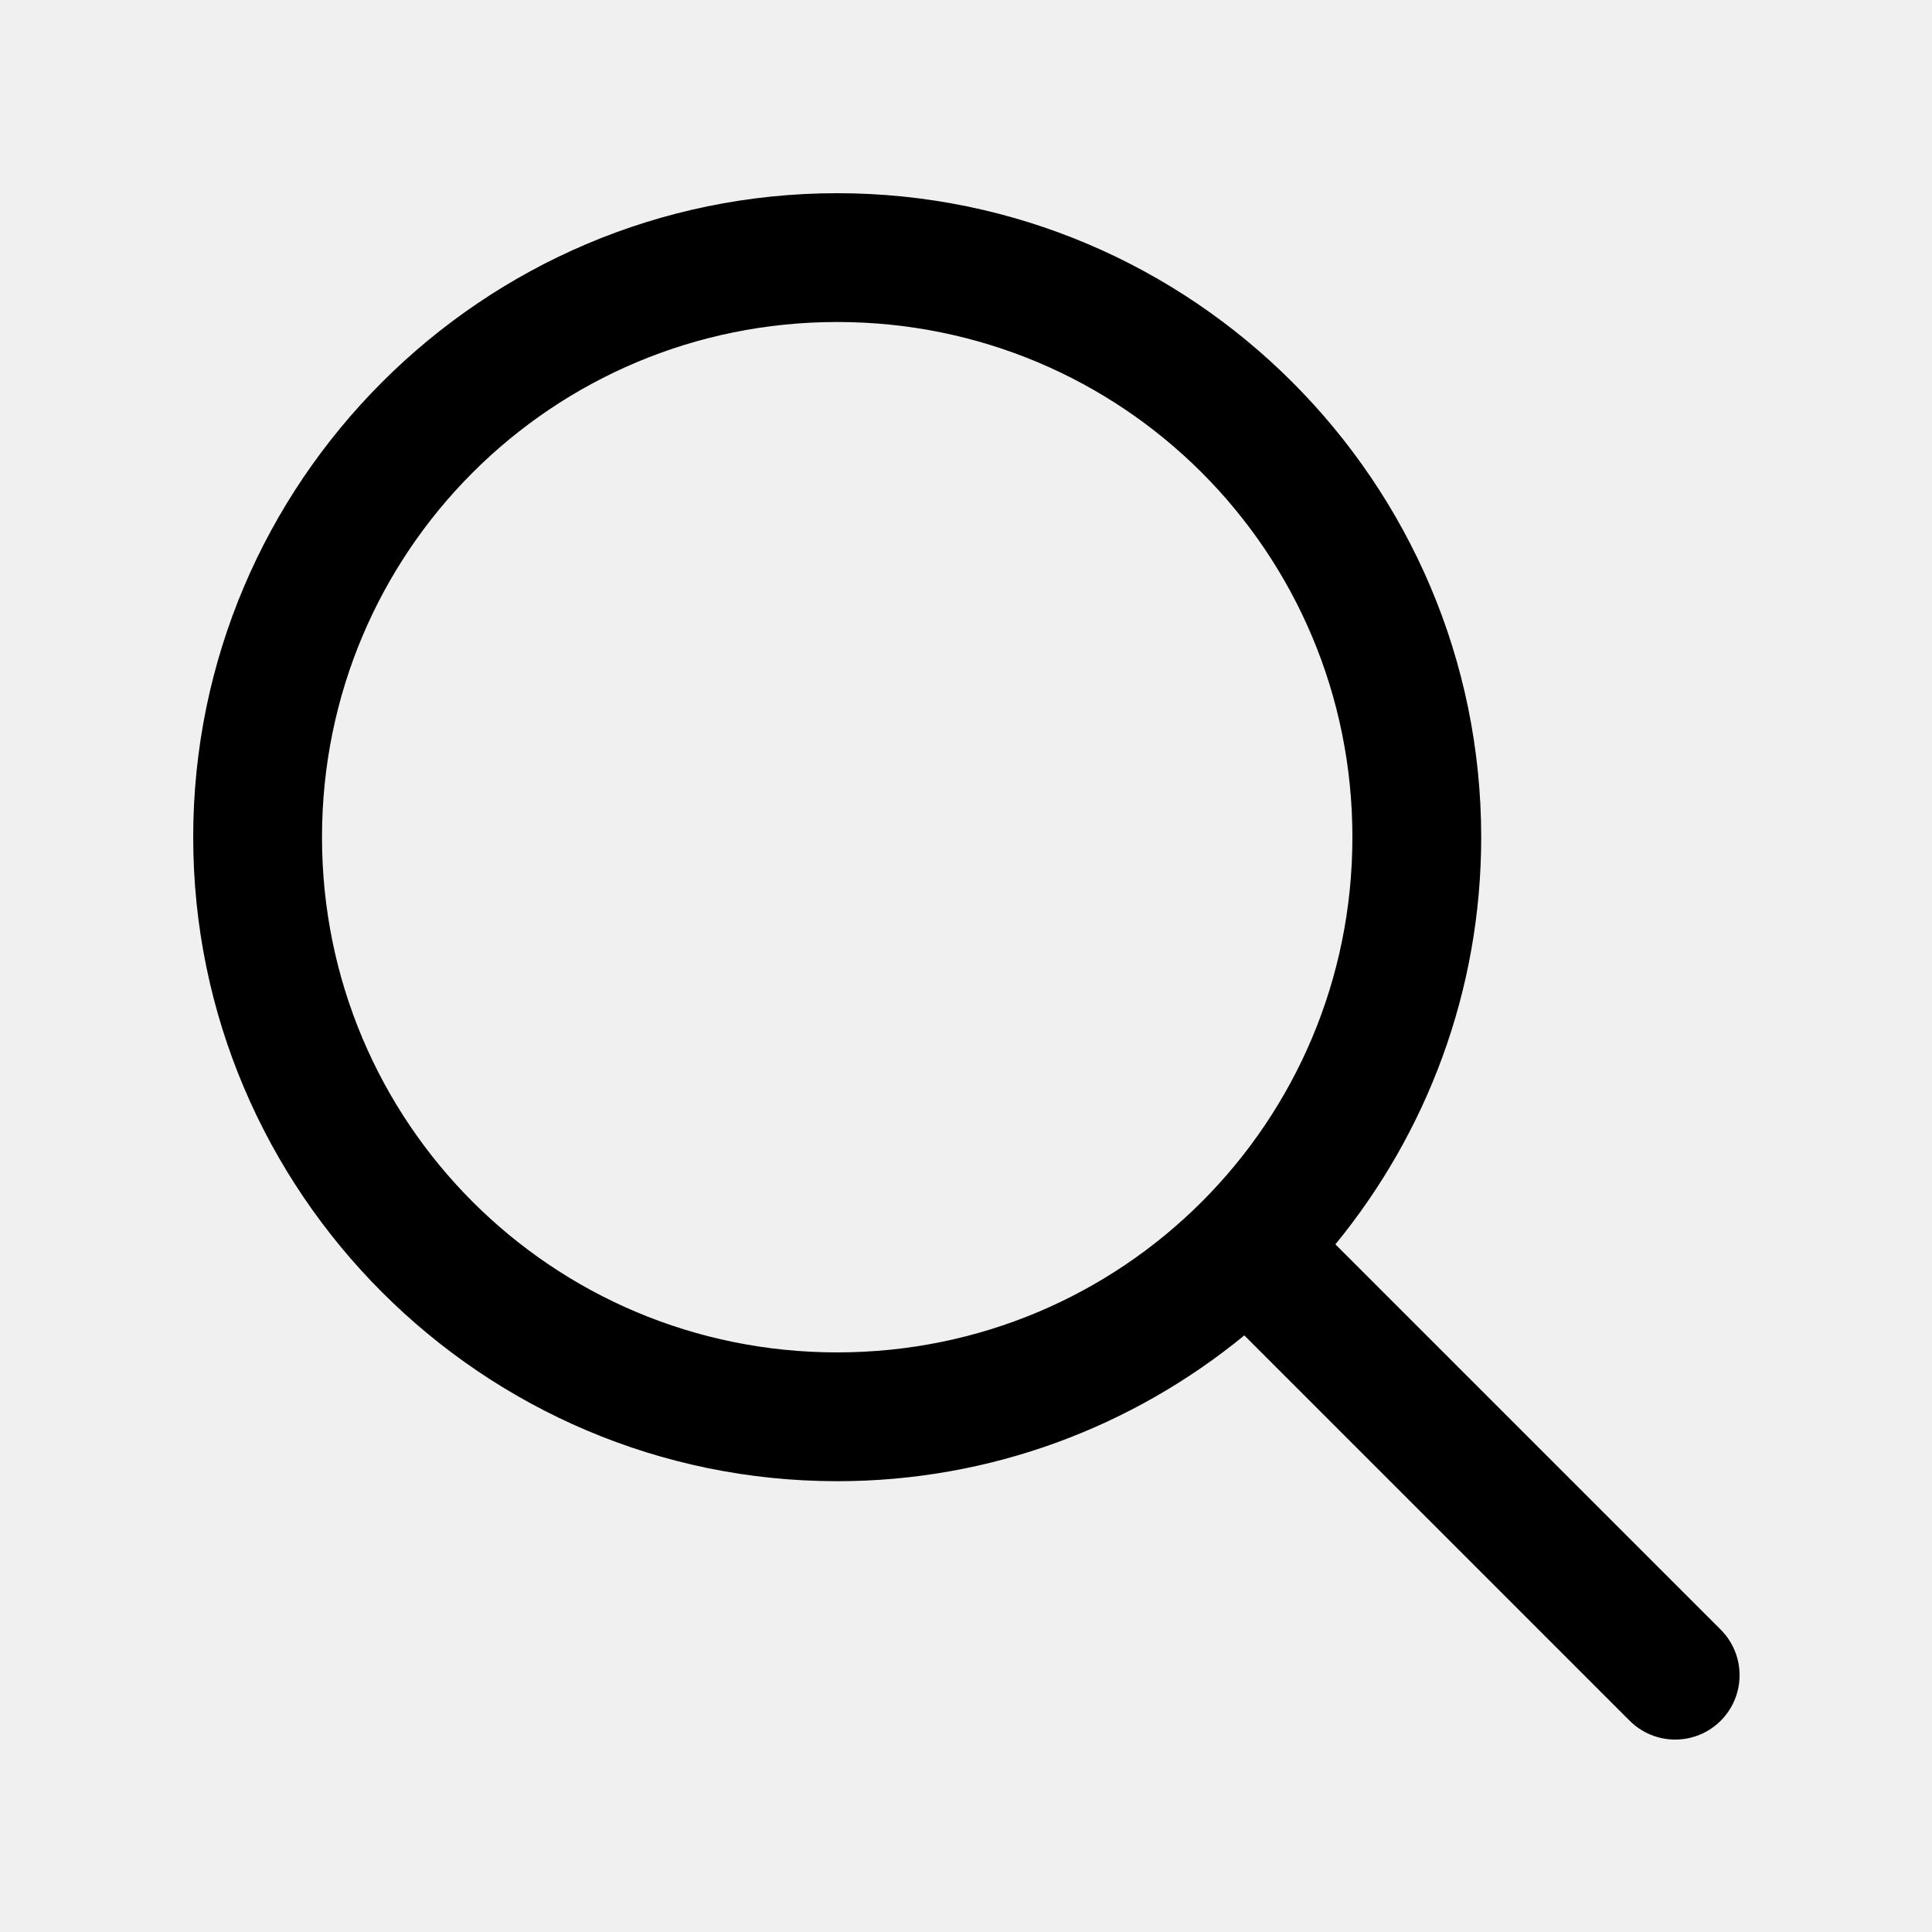
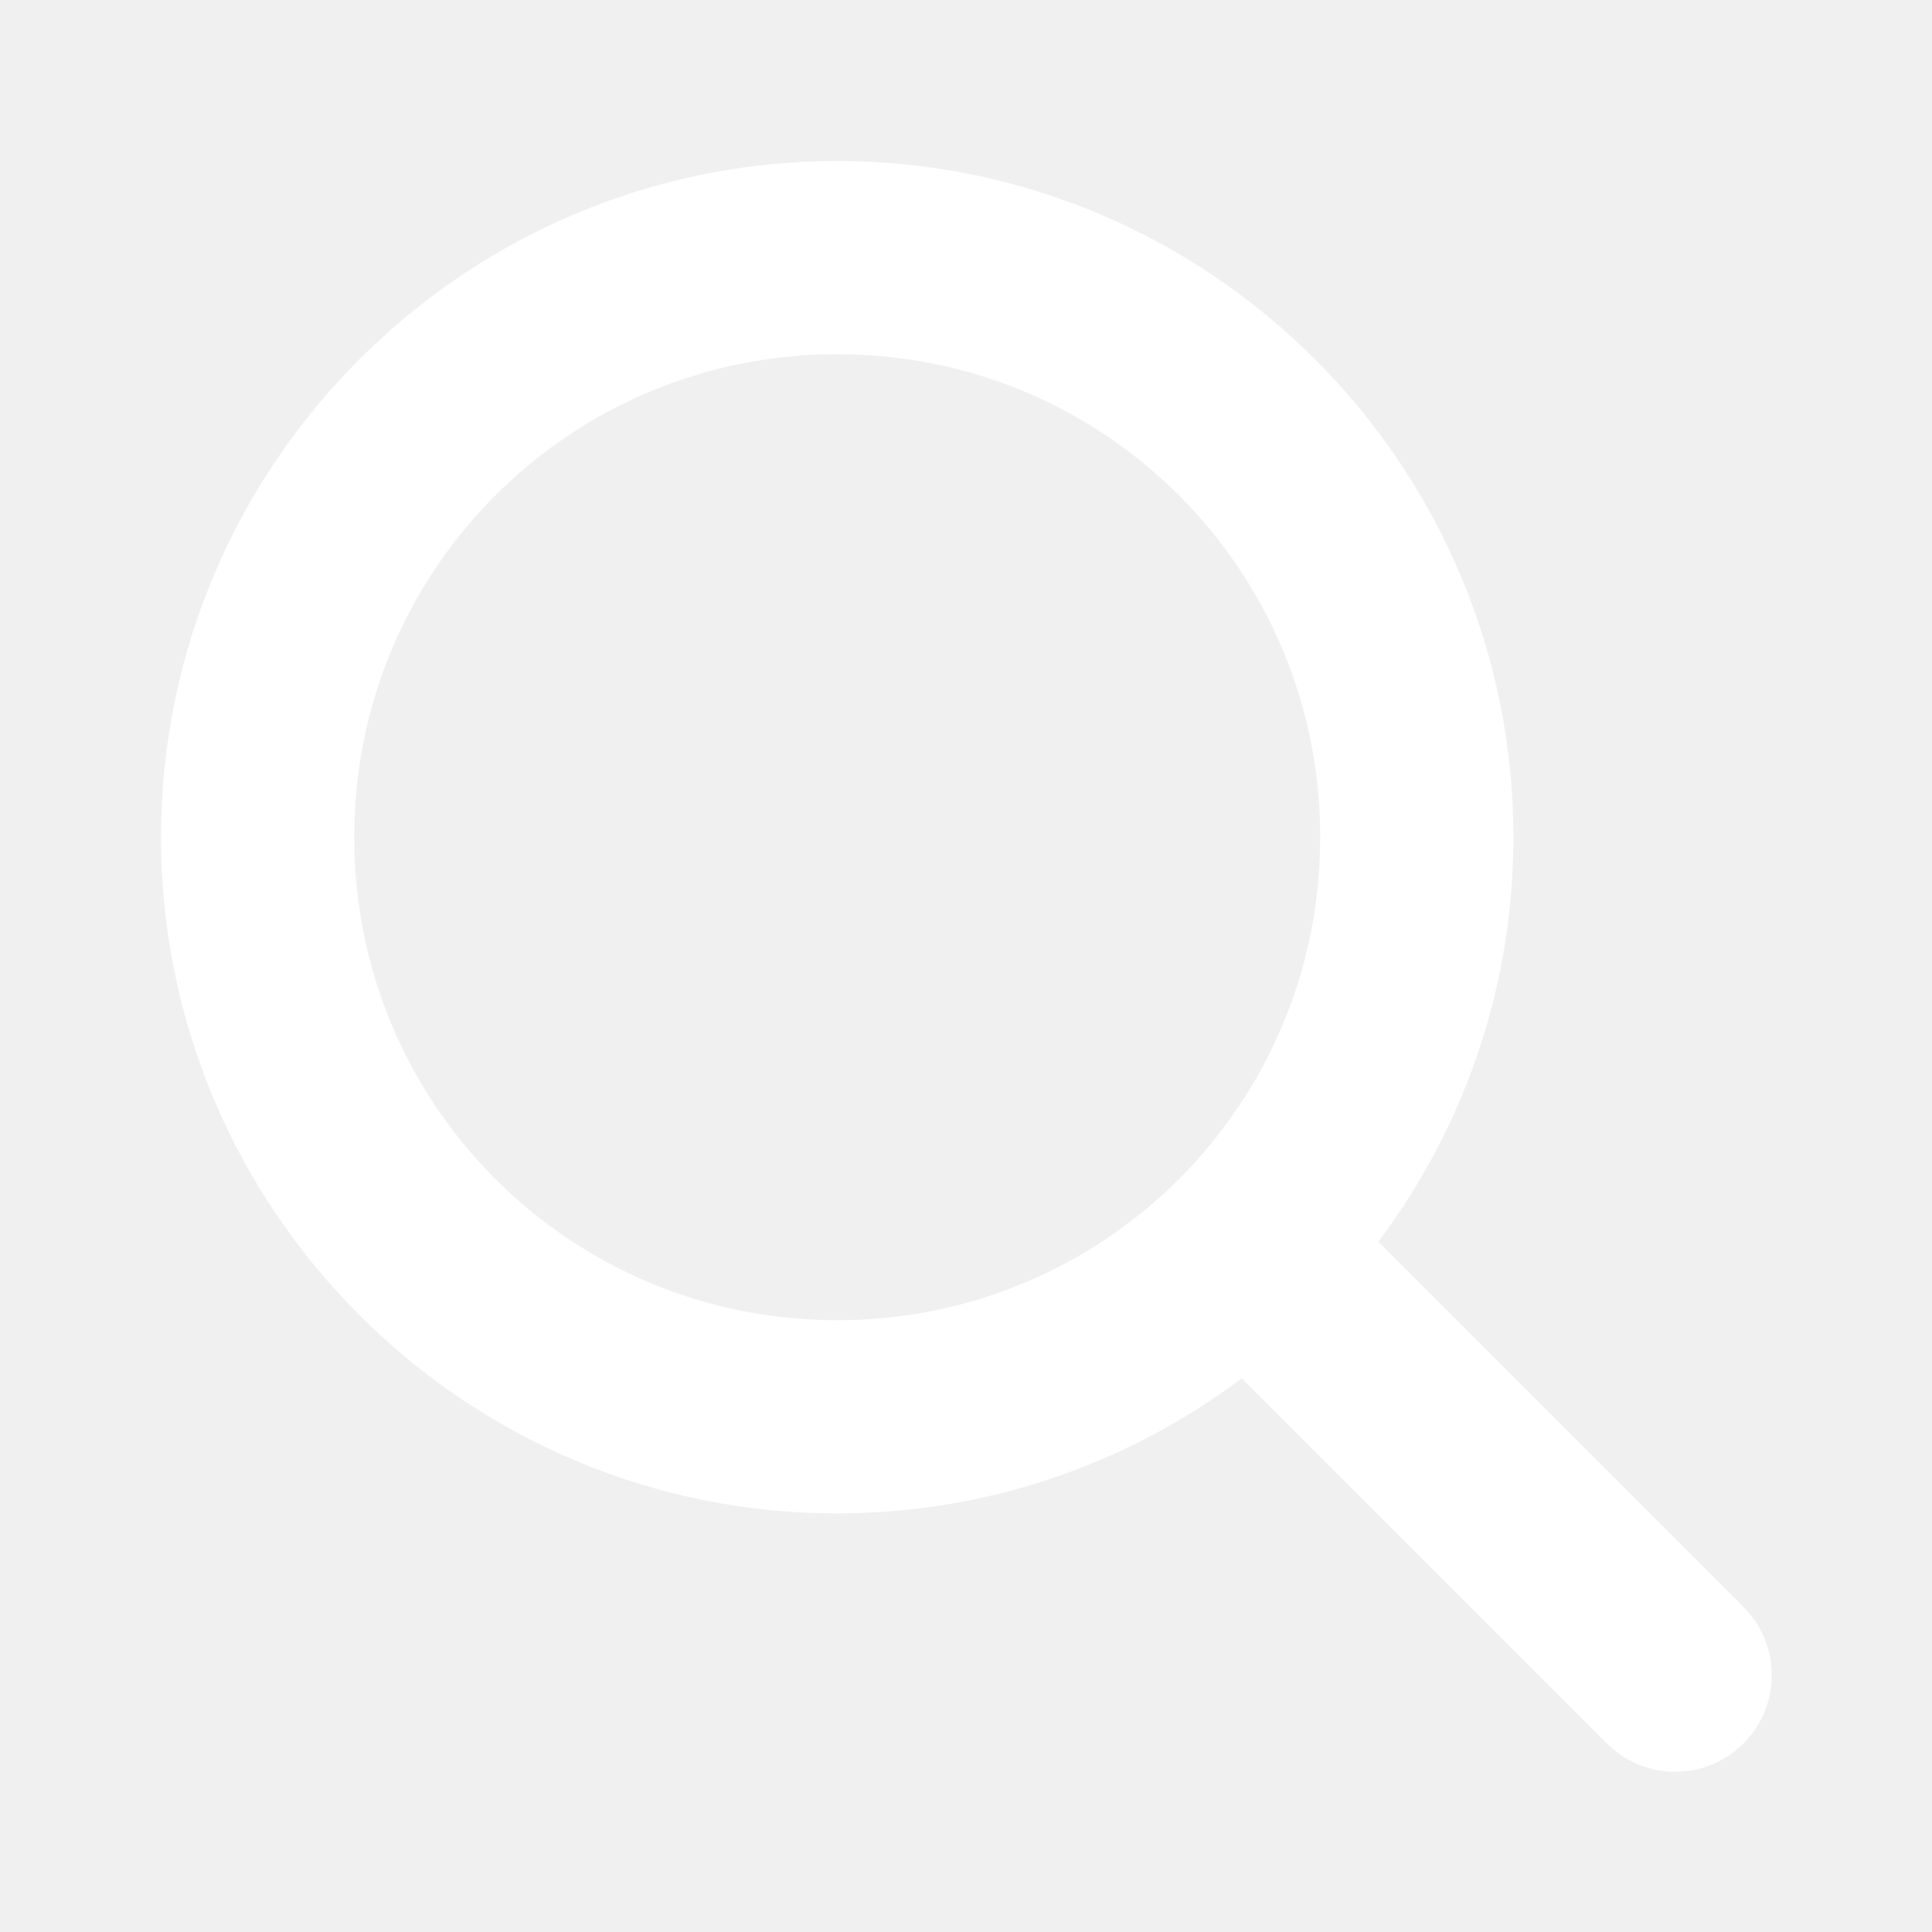
- <svg xmlns="http://www.w3.org/2000/svg" viewBox="0 0 30 30" width="30px" height="30px">
-   <path d="M 13 3 C 7.489 3 3 7.489 3 13 C 3 18.511 7.489 23 13 23 C 15.397 23 17.597 22.149 19.322 20.736 L 25.293 26.707 A 1 1 0 1 0 26.707 25.293 L 20.736 19.322 C 22.149 17.597 23 15.397 23 13 C 23 7.489 18.511 3 13 3 z M 13 5 C 17.43 5 21 8.57 21 13 C 21 17.43 17.43 21 13 21 C 8.57 21 5 17.43 5 13 C 5 8.57 8.57 5 13 5 z" />
+ <svg xmlns="http://www.w3.org/2000/svg" viewBox="0 0 30 30" width="24" height="24">
+   <path d="M 13 3 C 7.489 3 3 7.489 3 13 C 3 18.511 7.489 23 13 23 C 15.397 23 17.597 22.149 19.322 20.736 L 25.293 26.707 A 1 1 0 1 0 26.707 25.293 L 20.736 19.322 C 22.149 17.597 23 15.397 23 13 C 23 7.489 18.511 3 13 3 z M 13 5 C 17.43 5 21 8.57 21 13 C 21 17.43 17.43 21 13 21 C 8.57 21 5 17.43 5 13 C 5 8.57 8.57 5 13 5 z" fill="white" stroke="white" stroke-width="1" />
</svg>
